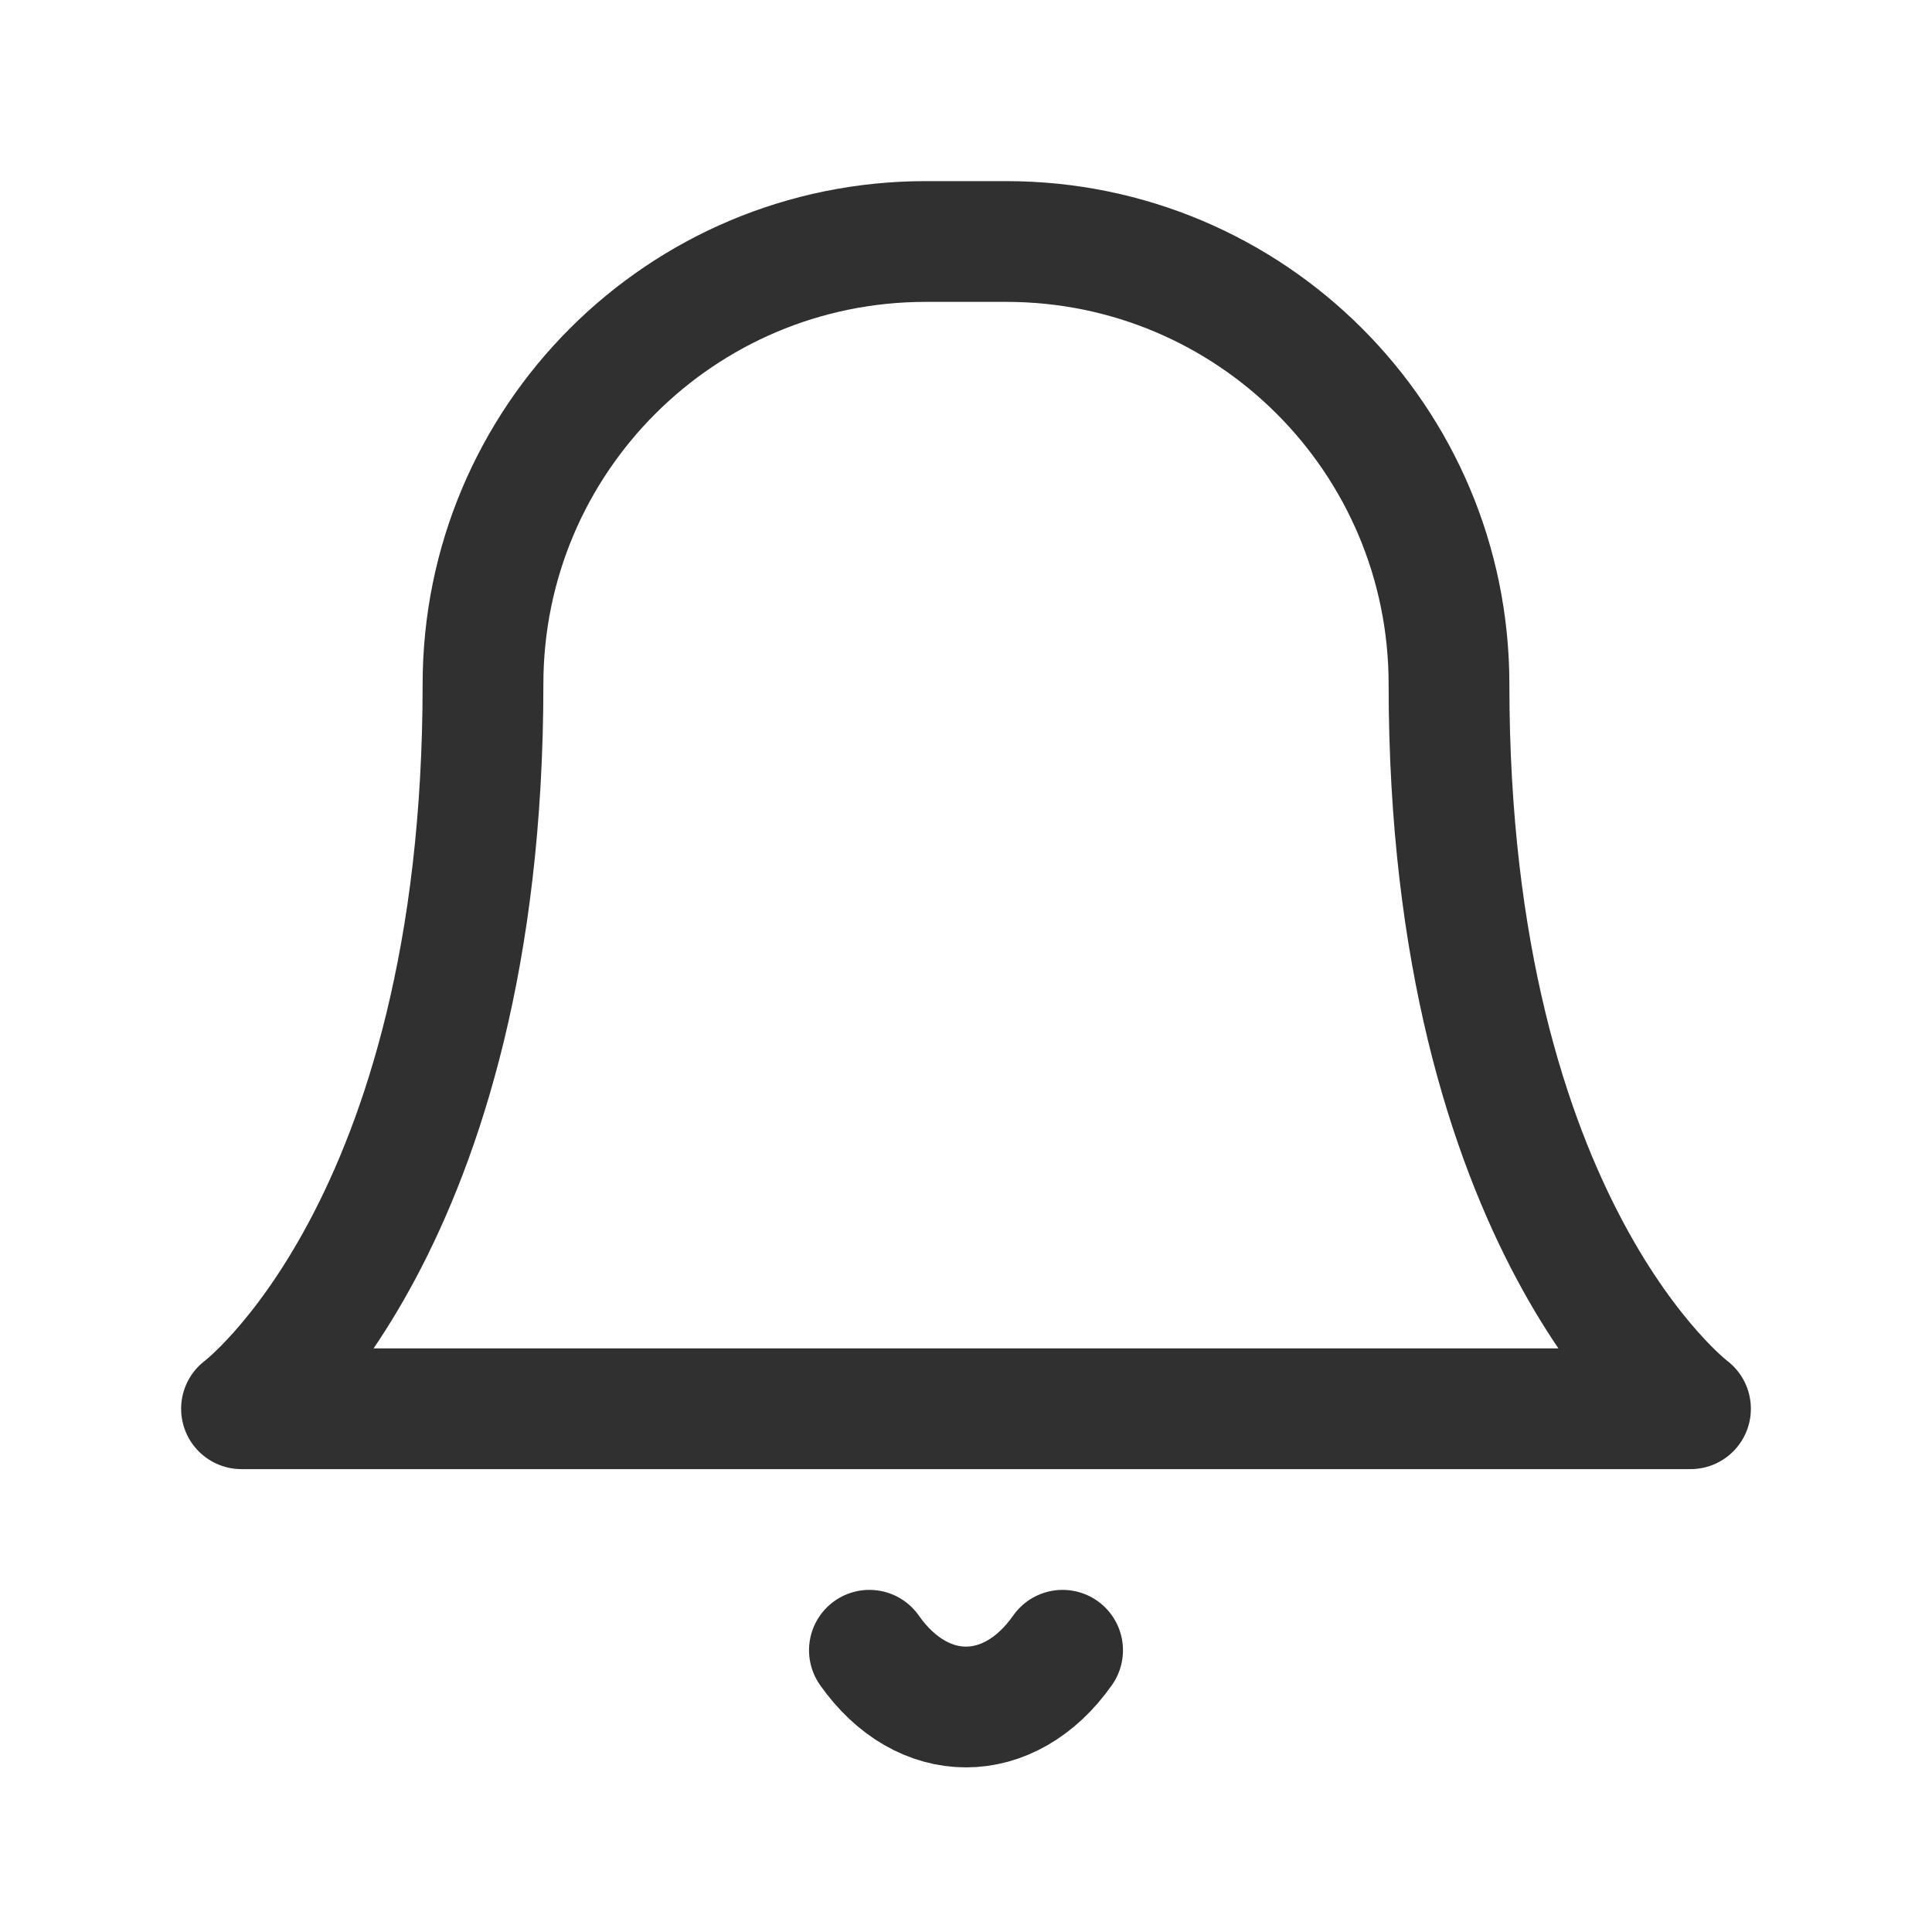
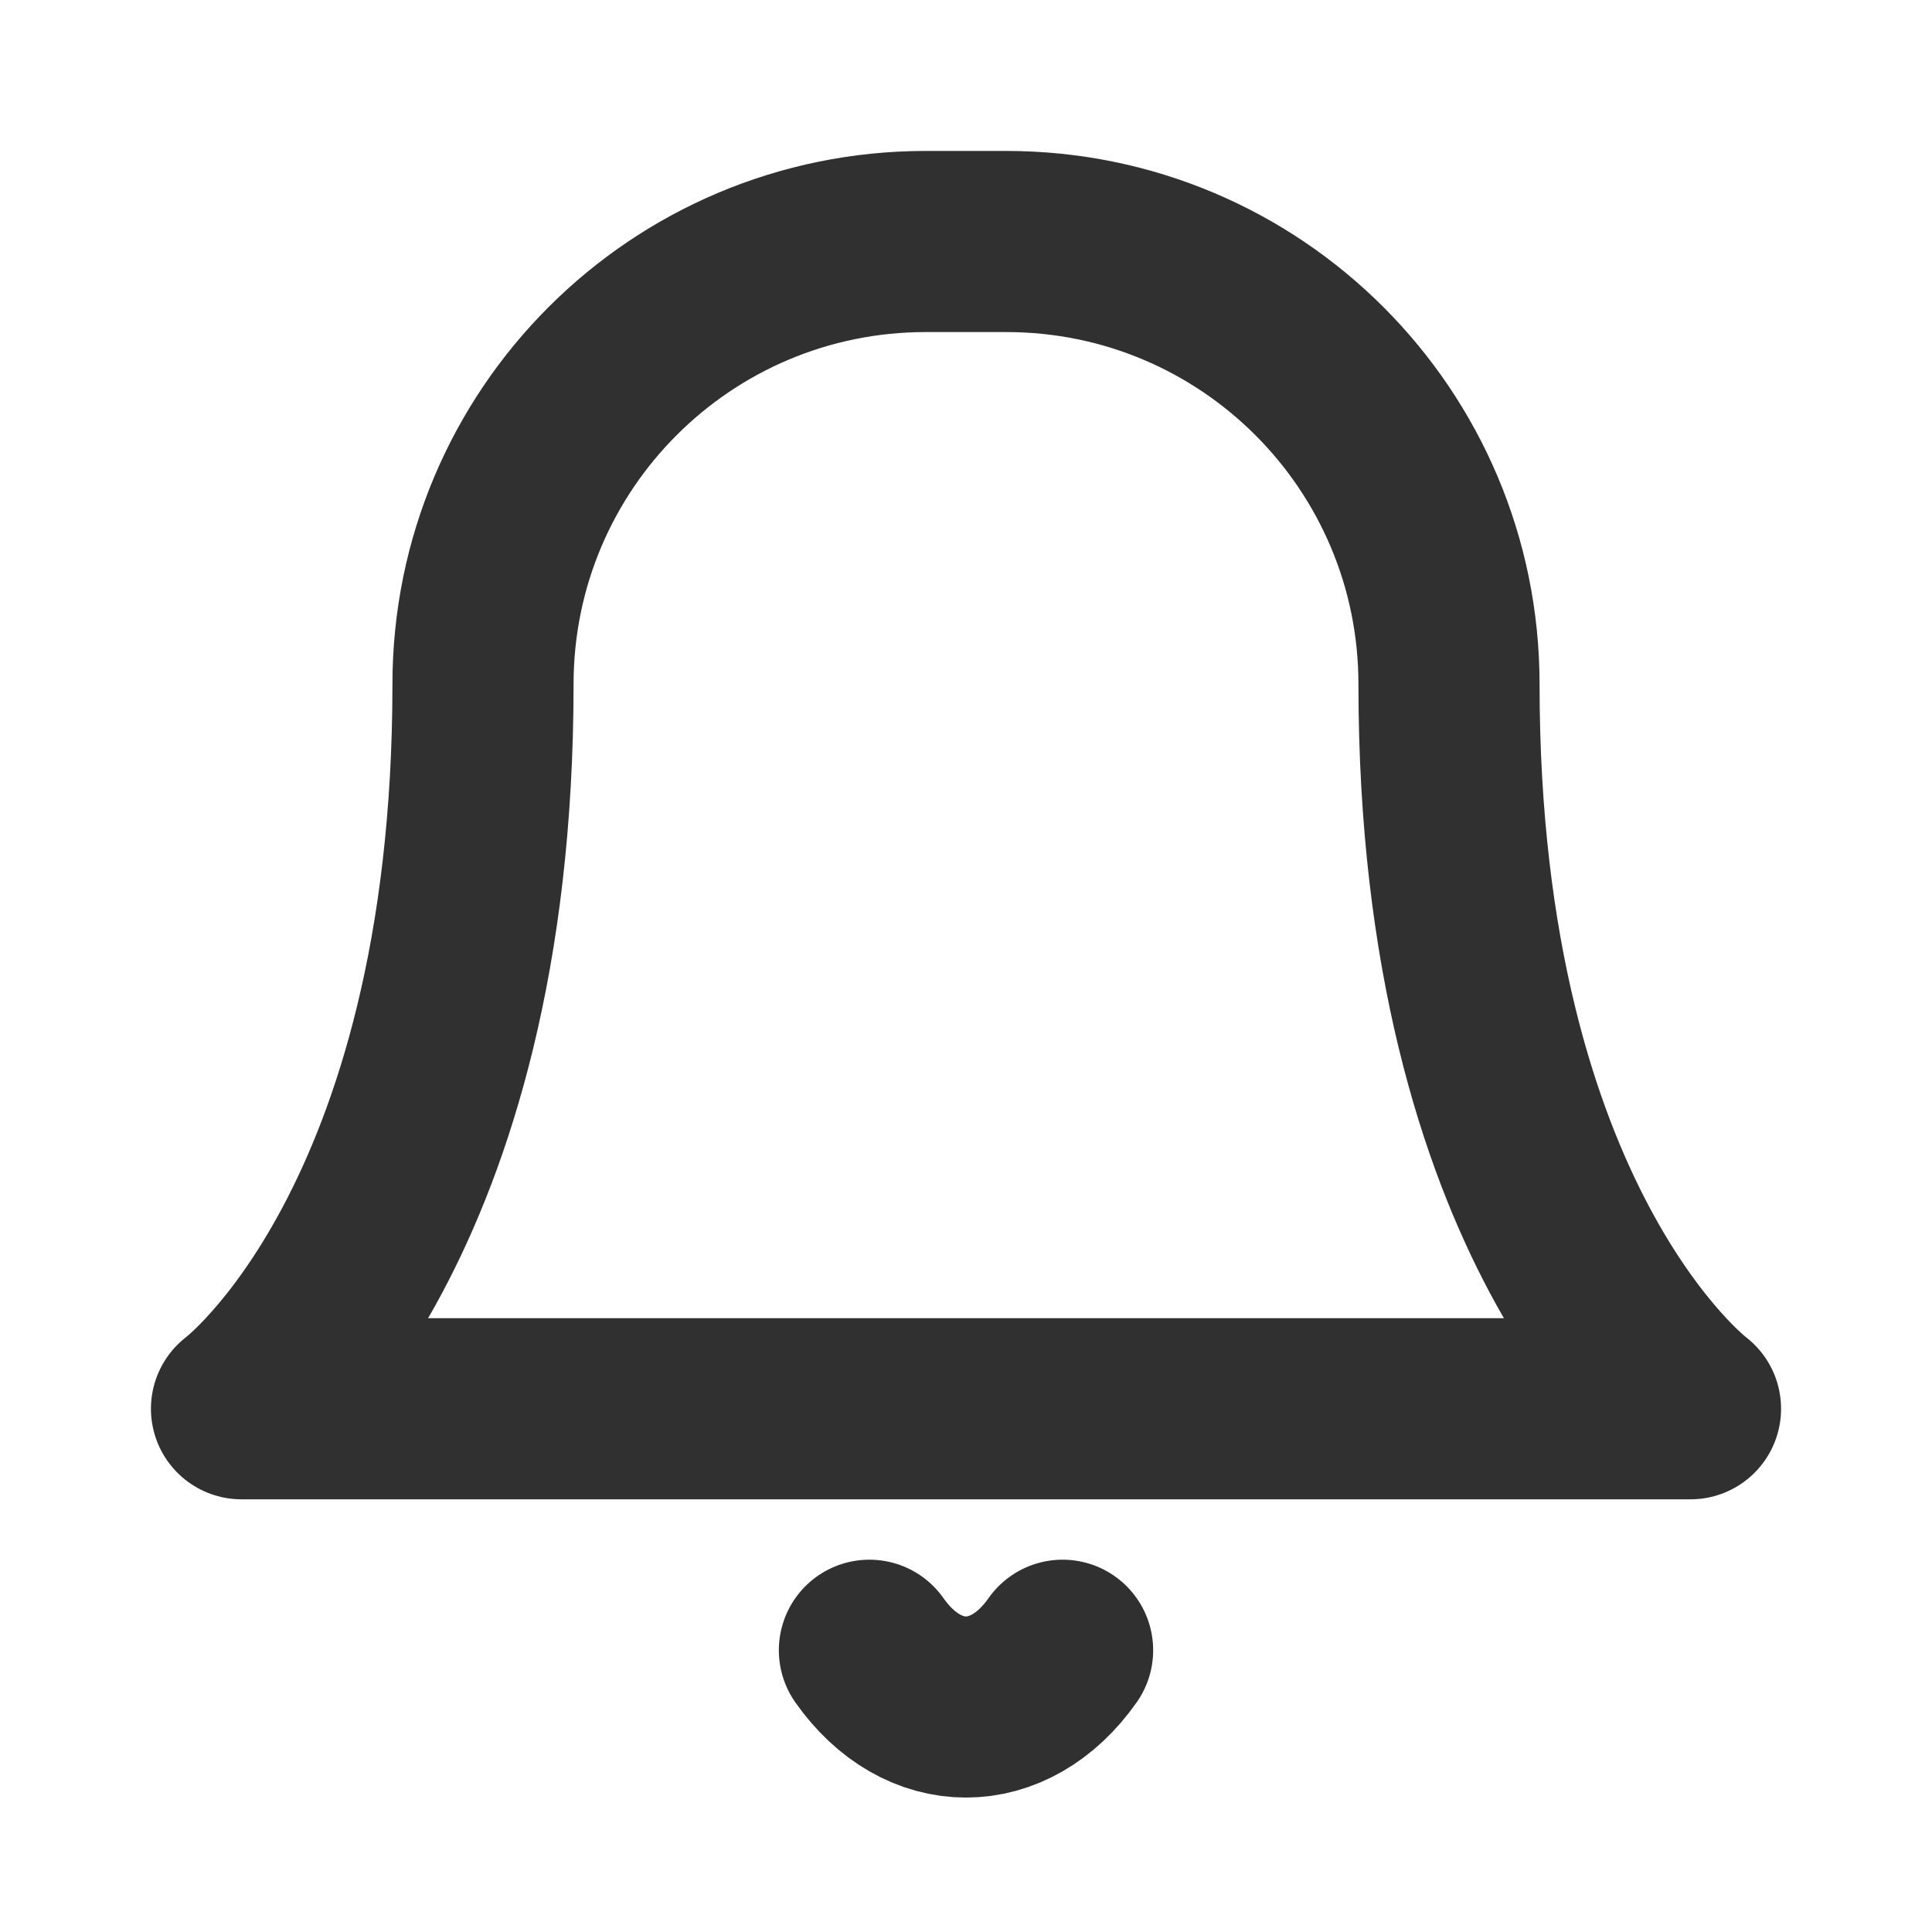
<svg xmlns="http://www.w3.org/2000/svg" width="24" height="24" viewBox="0 0 24 24" fill="none" aria-hidden="true">
-   <path d="M18 8.5C18 5.46 15.54 3 12.5 3H11.5C8.46 3 6 5.46 6 8.5C6 15.25 3 17.5 3 17.5H21C21 17.5 18 15.25 18 8.5Z" stroke="#303030" stroke-width="1.5" stroke-linecap="round" stroke-linejoin="round" />
-   <path d="M13.2 20.5C12.54 21.44 11.46 21.44 10.8 20.5" stroke="#303030" stroke-width="1.5" stroke-linecap="round" stroke-linejoin="round" />
+   <path d="M18 8.5C18 5.46 15.54 3 12.5 3H11.5C8.46 3 6 5.46 6 8.5C6 15.25 3 17.5 3 17.5H21C21 17.5 18 15.25 18 8.5Z" stroke="#303030" stroke-width="2.25" stroke-linecap="round" stroke-linejoin="round" />
+   <path d="M13.2 20.5C12.54 21.44 11.46 21.44 10.8 20.5" stroke="#303030" stroke-width="2.25" stroke-linecap="round" stroke-linejoin="round" />
</svg>
